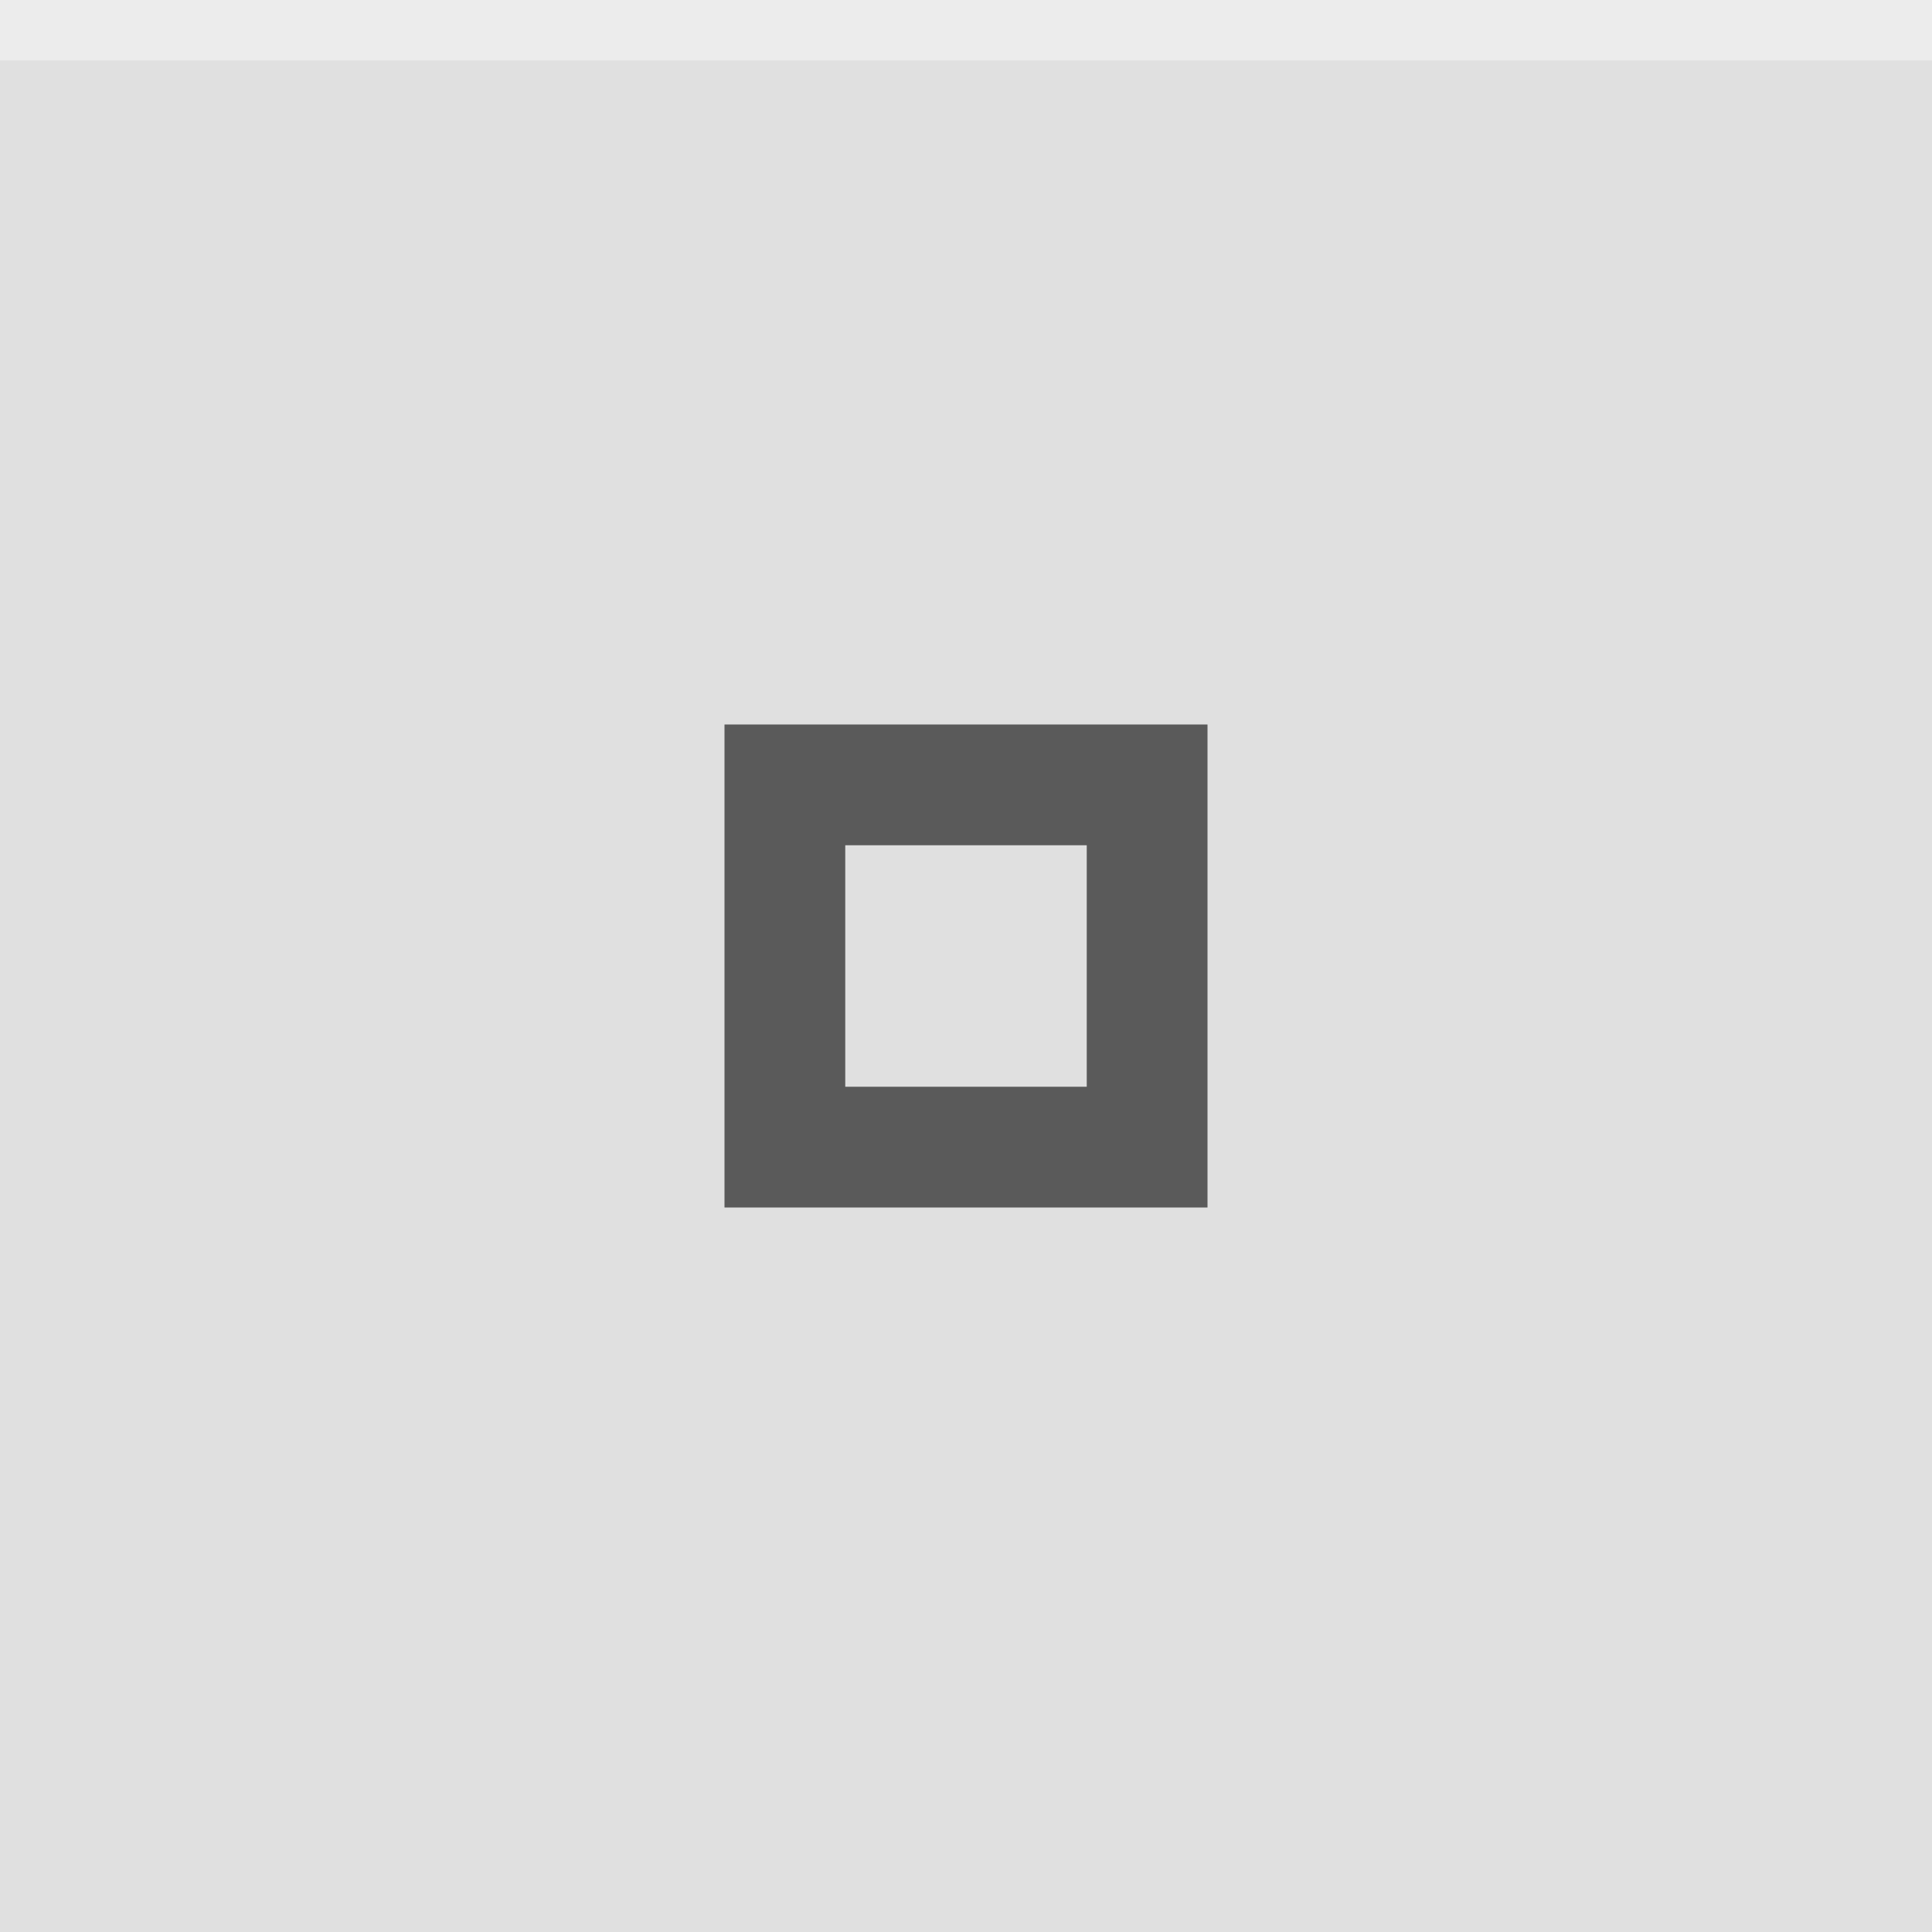
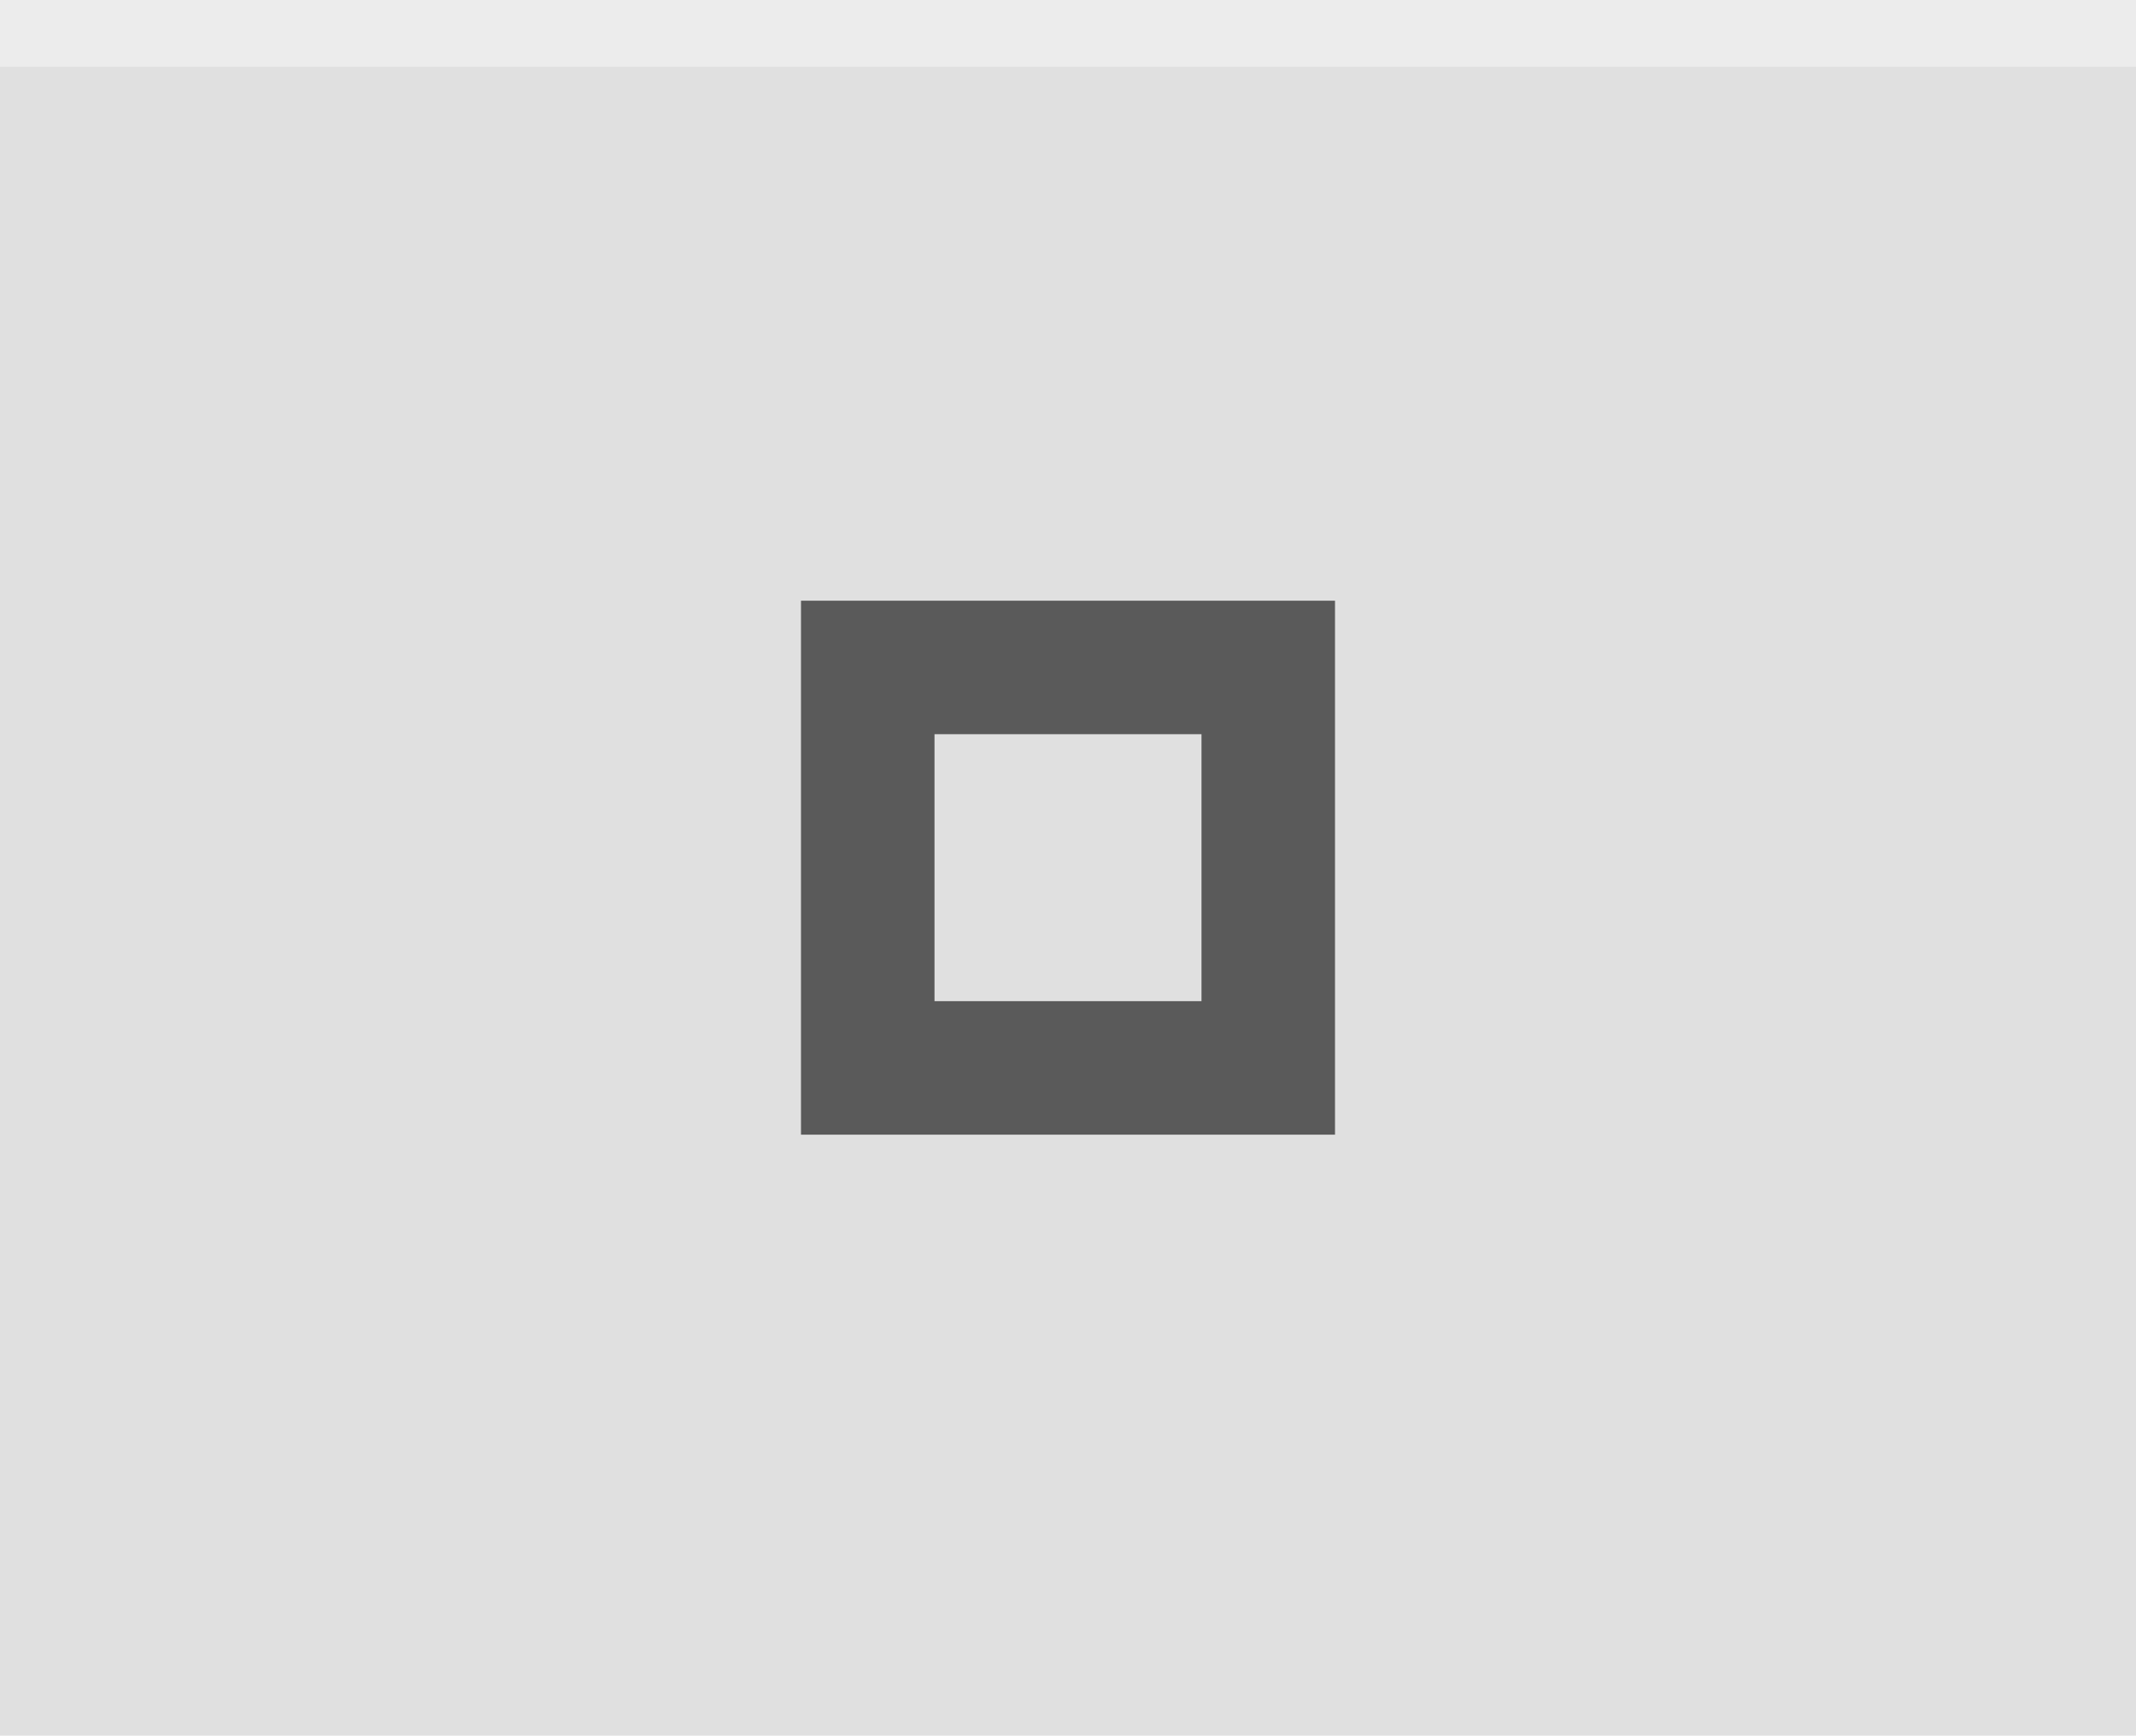
- <svg xmlns="http://www.w3.org/2000/svg" width="32" height="32" viewBox="0 0 32 32">
-   <rect width="32" height="32" fill="#e0e0e0" />
+ <svg xmlns="http://www.w3.org/2000/svg" width="32" height="26" viewBox="0 0 32 26">
+   <rect width="32" height="26" fill="#e0e0e0" />
  <rect width="32" height="1" fill="#ffffff" fill-opacity=".4" />
  <g fill="#000000">
-     <circle cx="16" cy="16" r="12" opacity="0" />
-     <path d="m12 12v8h8v-8zm2 2h4v4h-4z" opacity=".6" />
+     <circle cx="16" cy="13" r="12" opacity="0" />
+     <path d="m12 9v8h8v-8zm2 2h4v4h-4z" opacity=".6" />
  </g>
</svg>
